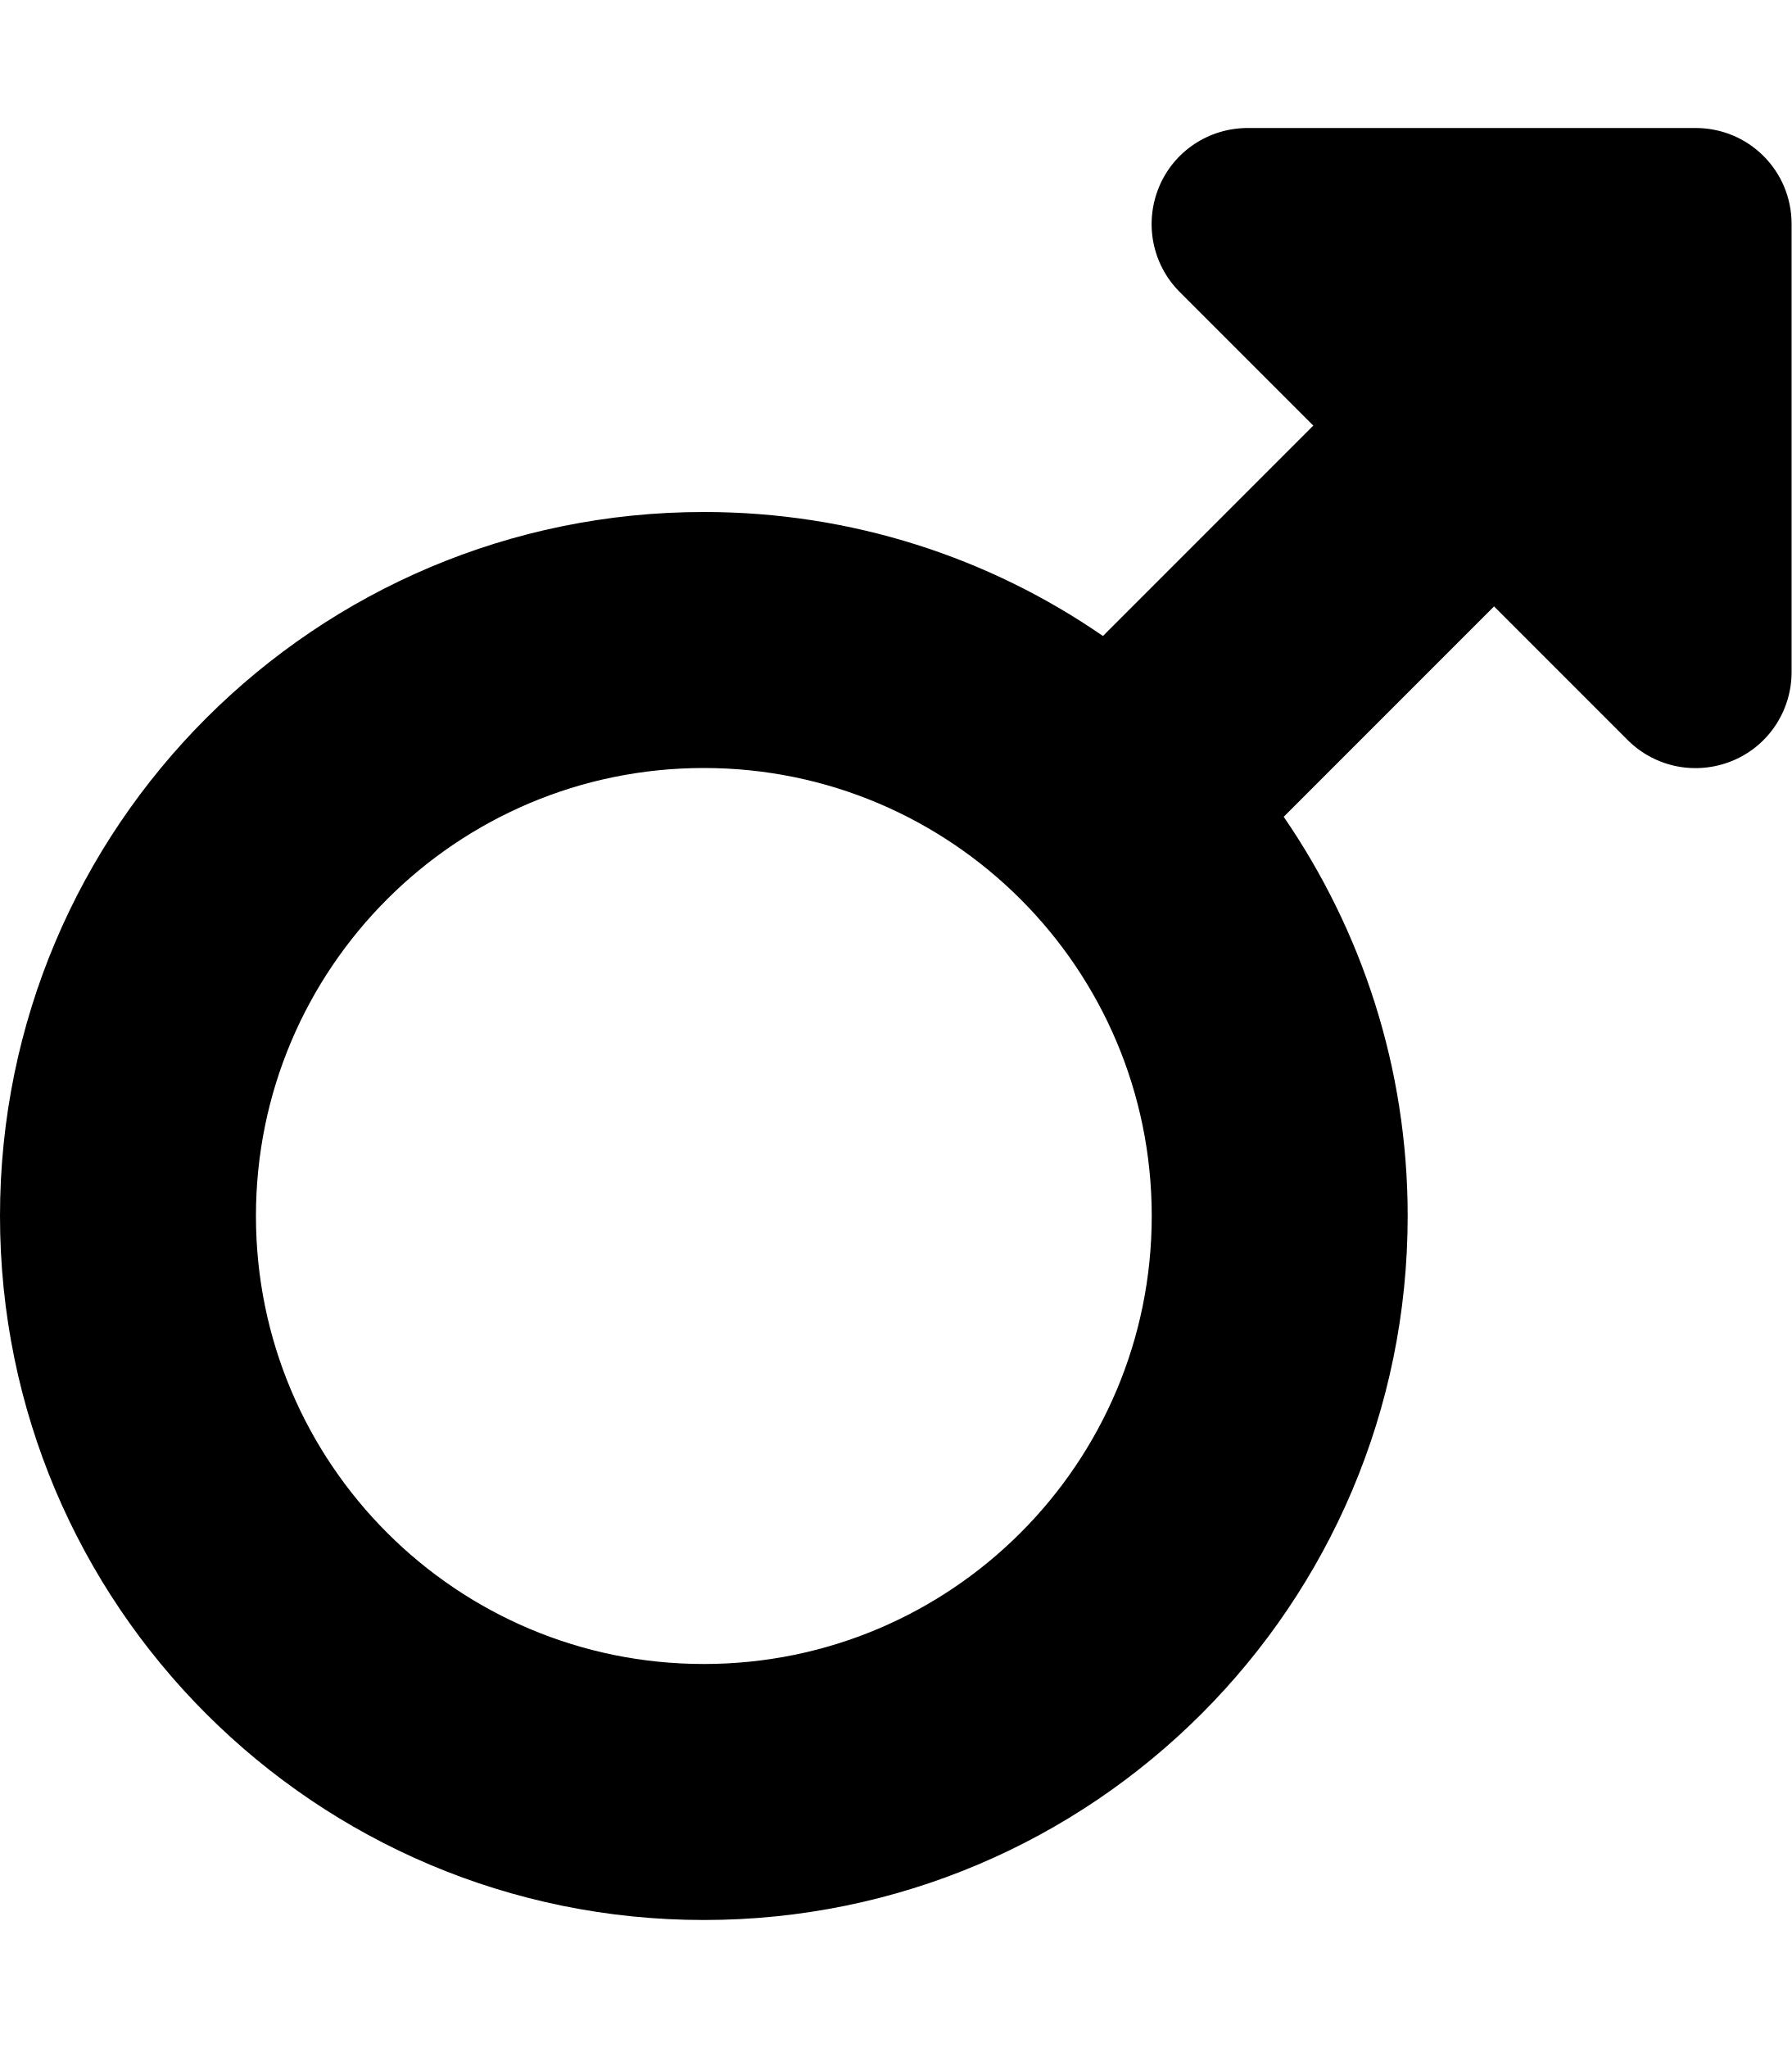
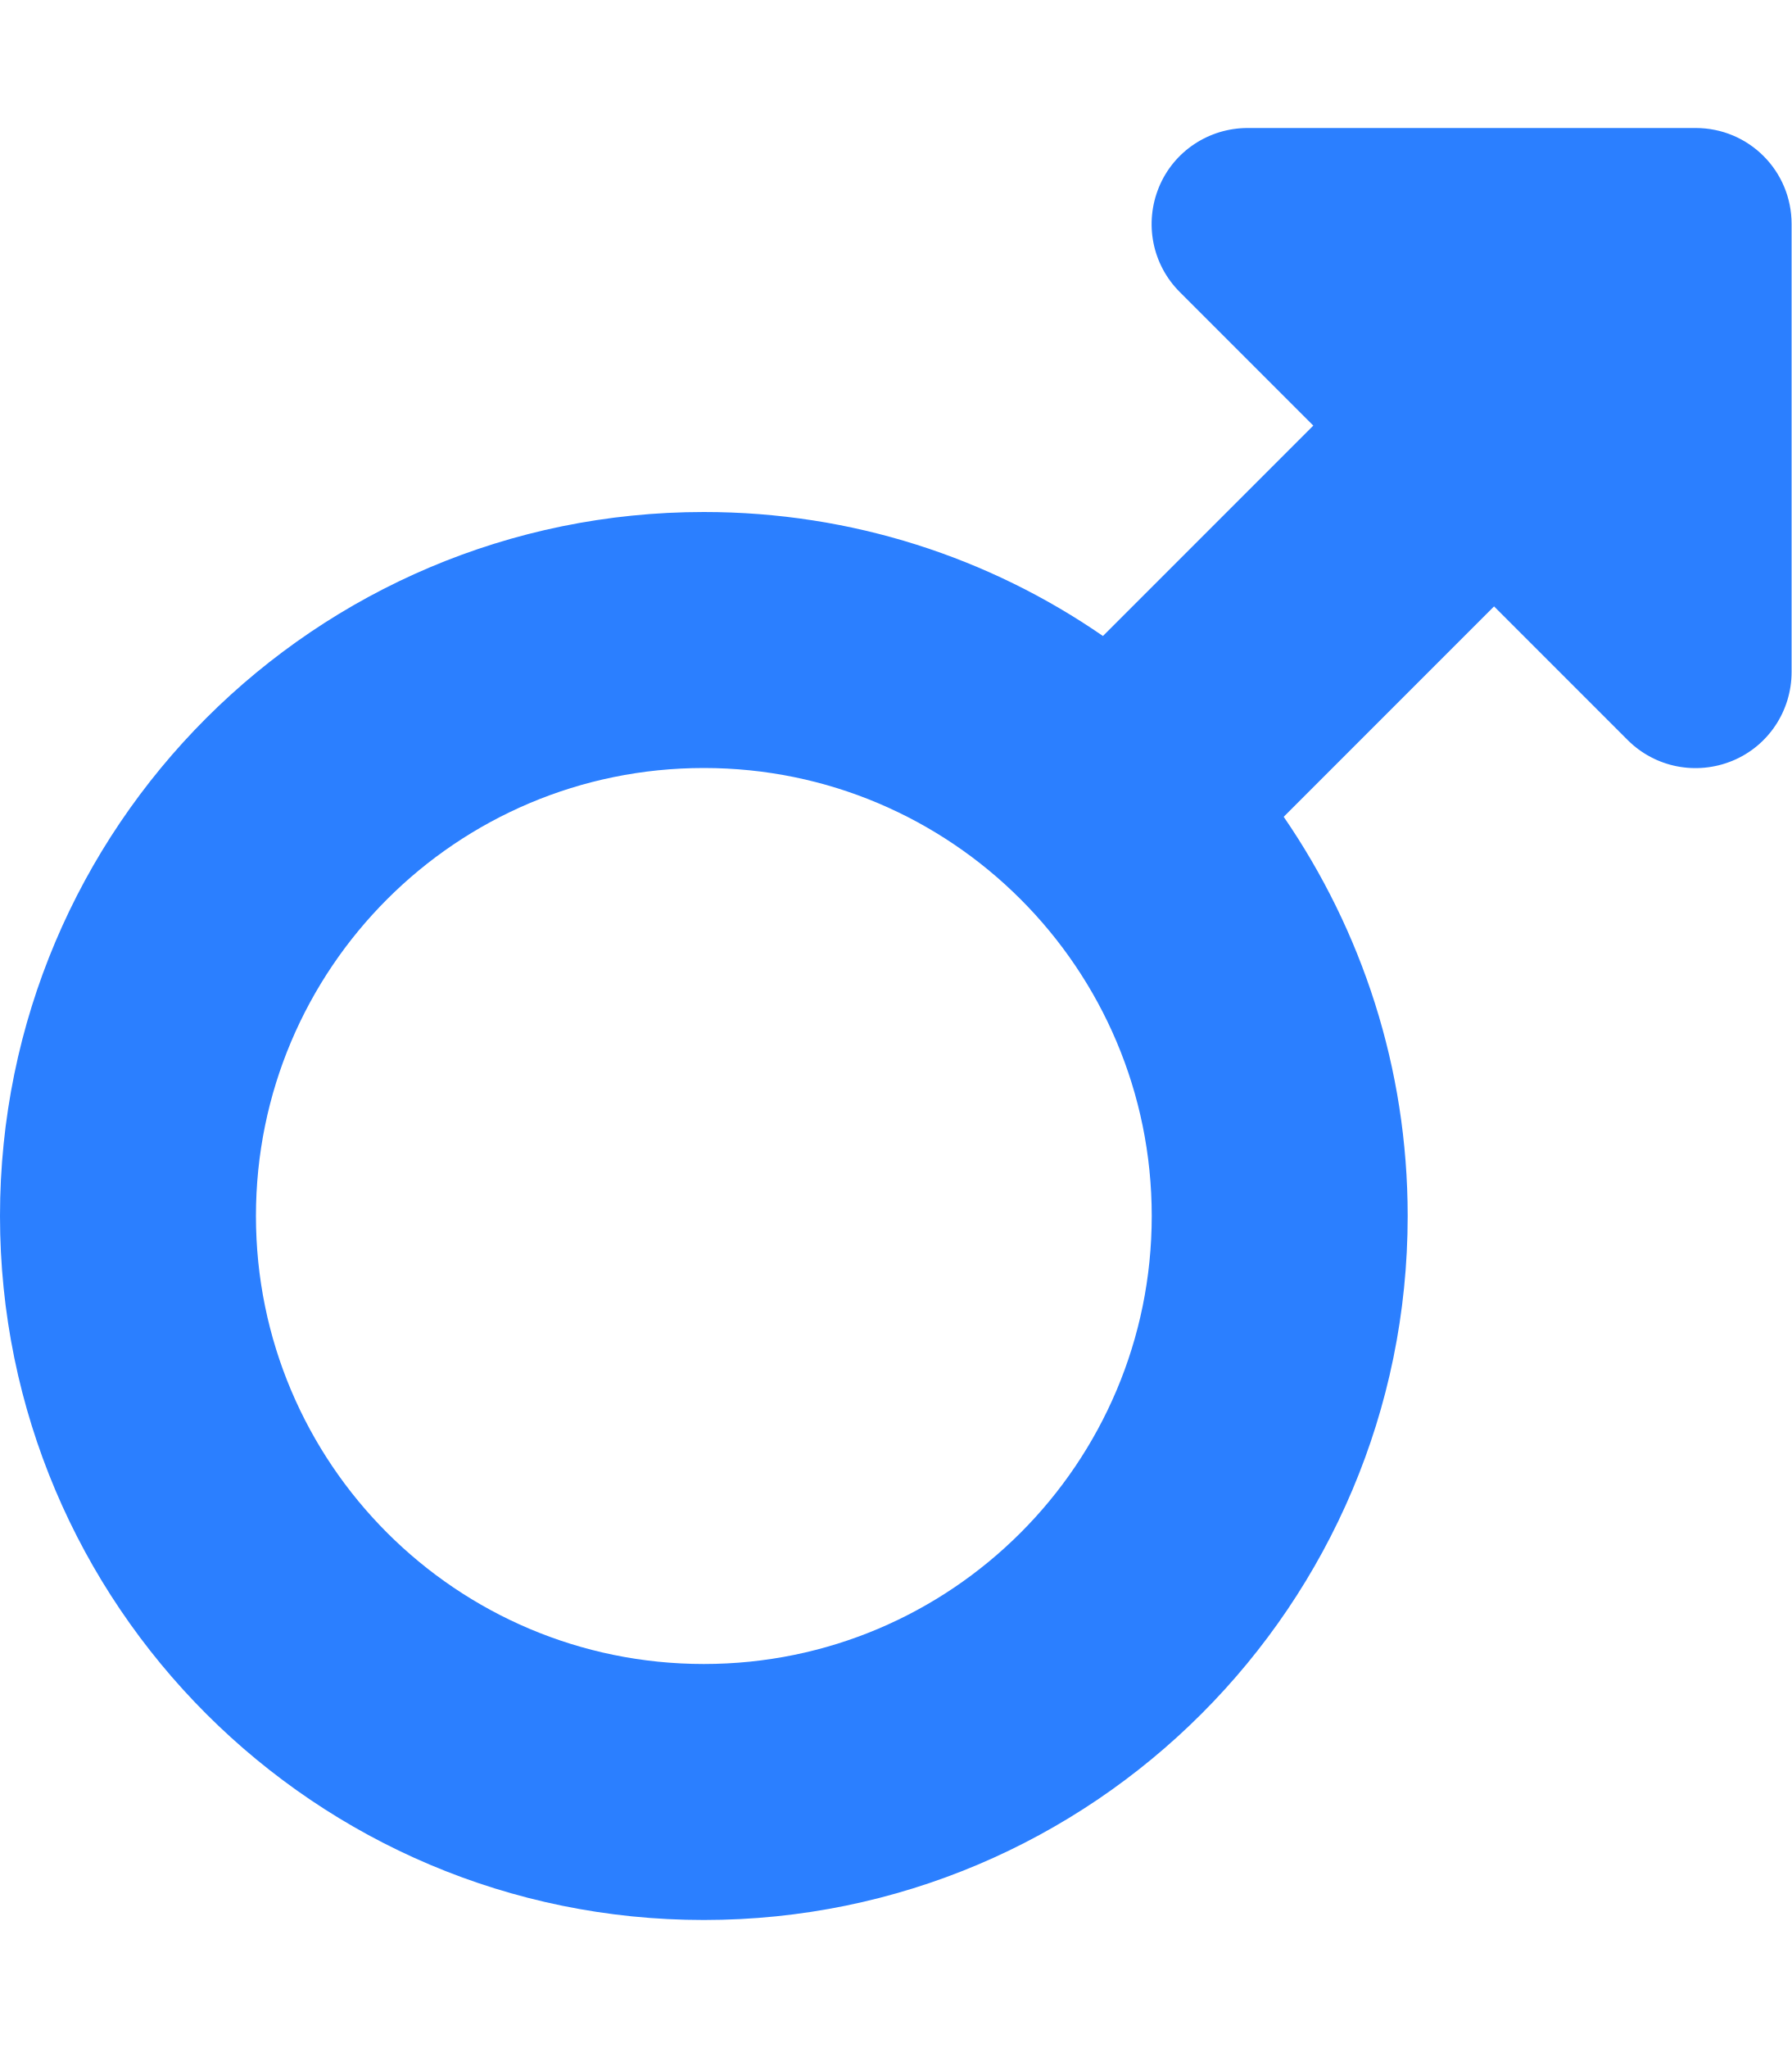
<svg xmlns="http://www.w3.org/2000/svg" viewBox="0 0 448 512">
-   <path d="M289.8 46.8c3.7-9 12.5-14.8 22.2-14.8l112 0c13.3 0 24 10.7 24 24l0 112c0 9.7-5.8 18.5-14.8 22.2s-19.3 1.7-26.2-5.2l-33.4-33.4L321 204.2c19.5 28.4 31 62.7 31 99.8c0 97.2-78.8 176-176 176S0 401.2 0 304s78.8-176 176-176c37 0 71.4 11.4 99.8 31l52.6-52.6L295 73c-6.9-6.9-8.9-17.2-5.2-26.2zM400 80s0 0 0 0s0 0 0 0s0 0 0 0zM176 416a112 112 0 1 0 0-224 112 112 0 1 0 0 224z" />
+   <path fill="#2b7fff" d="M289.8 46.8c3.7-9 12.5-14.8 22.2-14.8l112 0c13.3 0 24 10.7 24 24l0 112c0 9.7-5.8 18.5-14.8 22.2s-19.3 1.7-26.2-5.2l-33.4-33.4L321 204.2c19.5 28.4 31 62.7 31 99.8c0 97.2-78.8 176-176 176S0 401.2 0 304s78.8-176 176-176c37 0 71.4 11.4 99.8 31l52.6-52.6L295 73c-6.9-6.9-8.9-17.2-5.2-26.2zM400 80s0 0 0 0s0 0 0 0s0 0 0 0zM176 416a112 112 0 1 0 0-224 112 112 0 1 0 0 224z" />
</svg>
